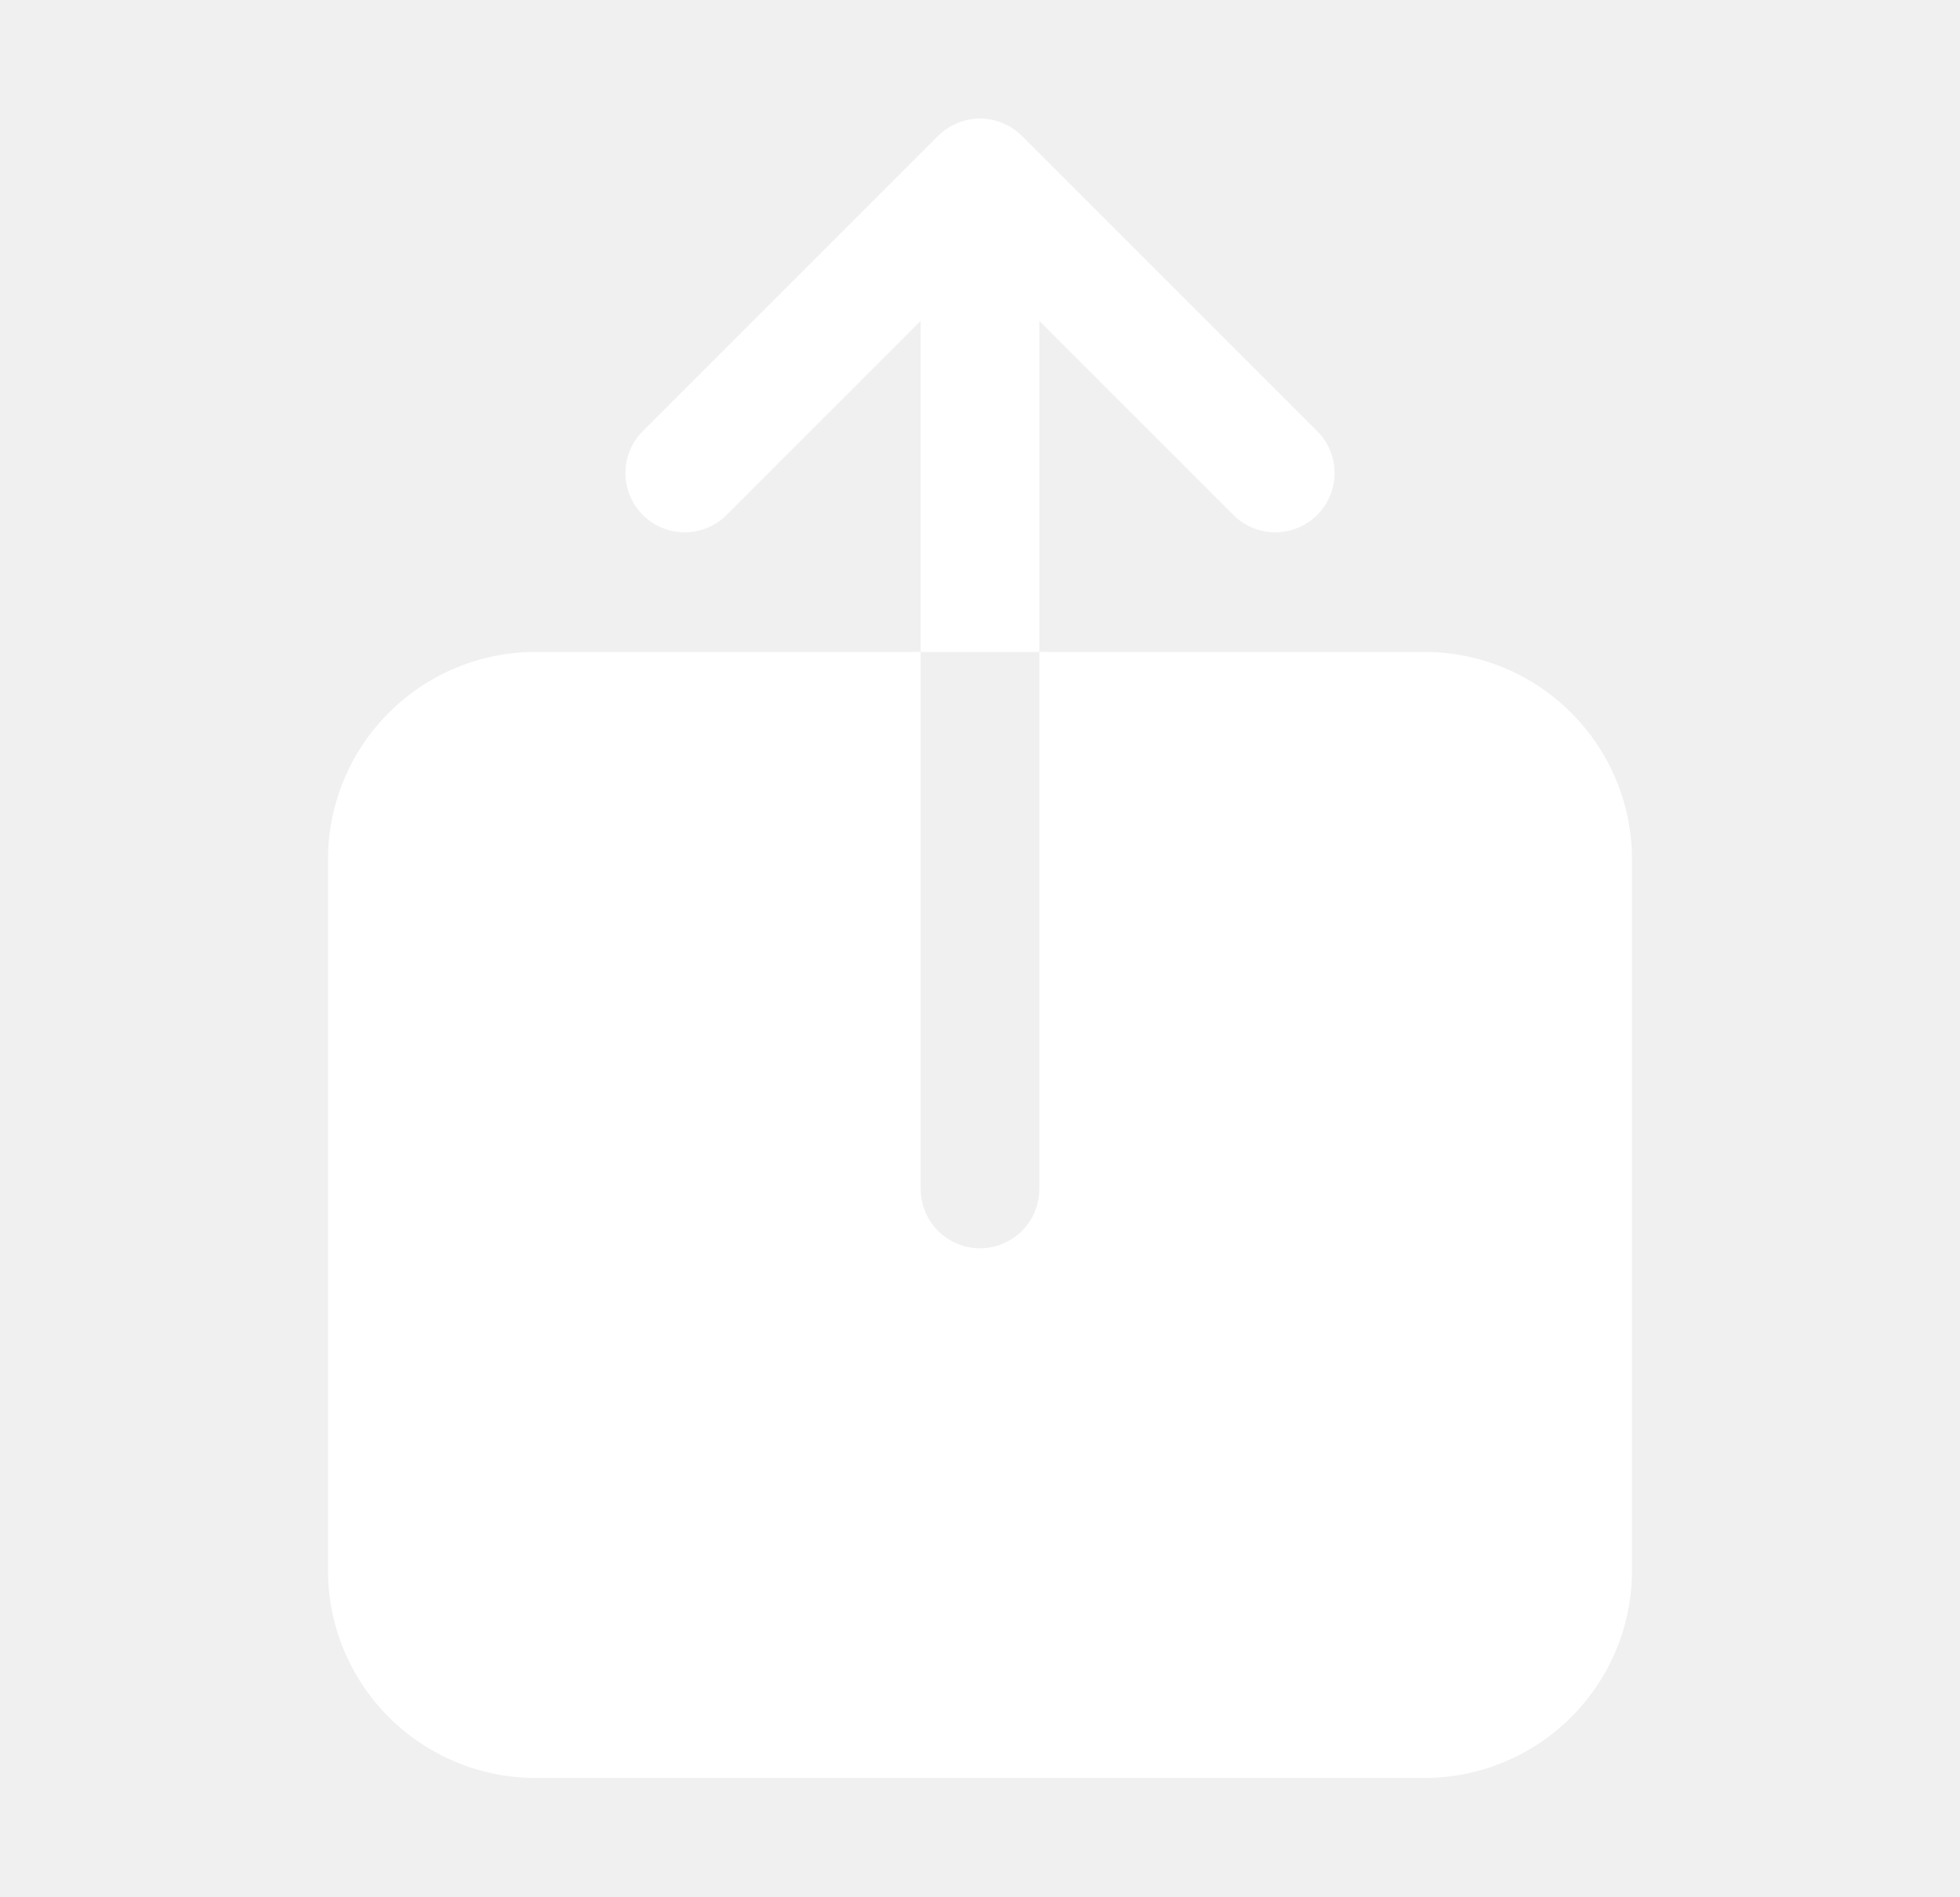
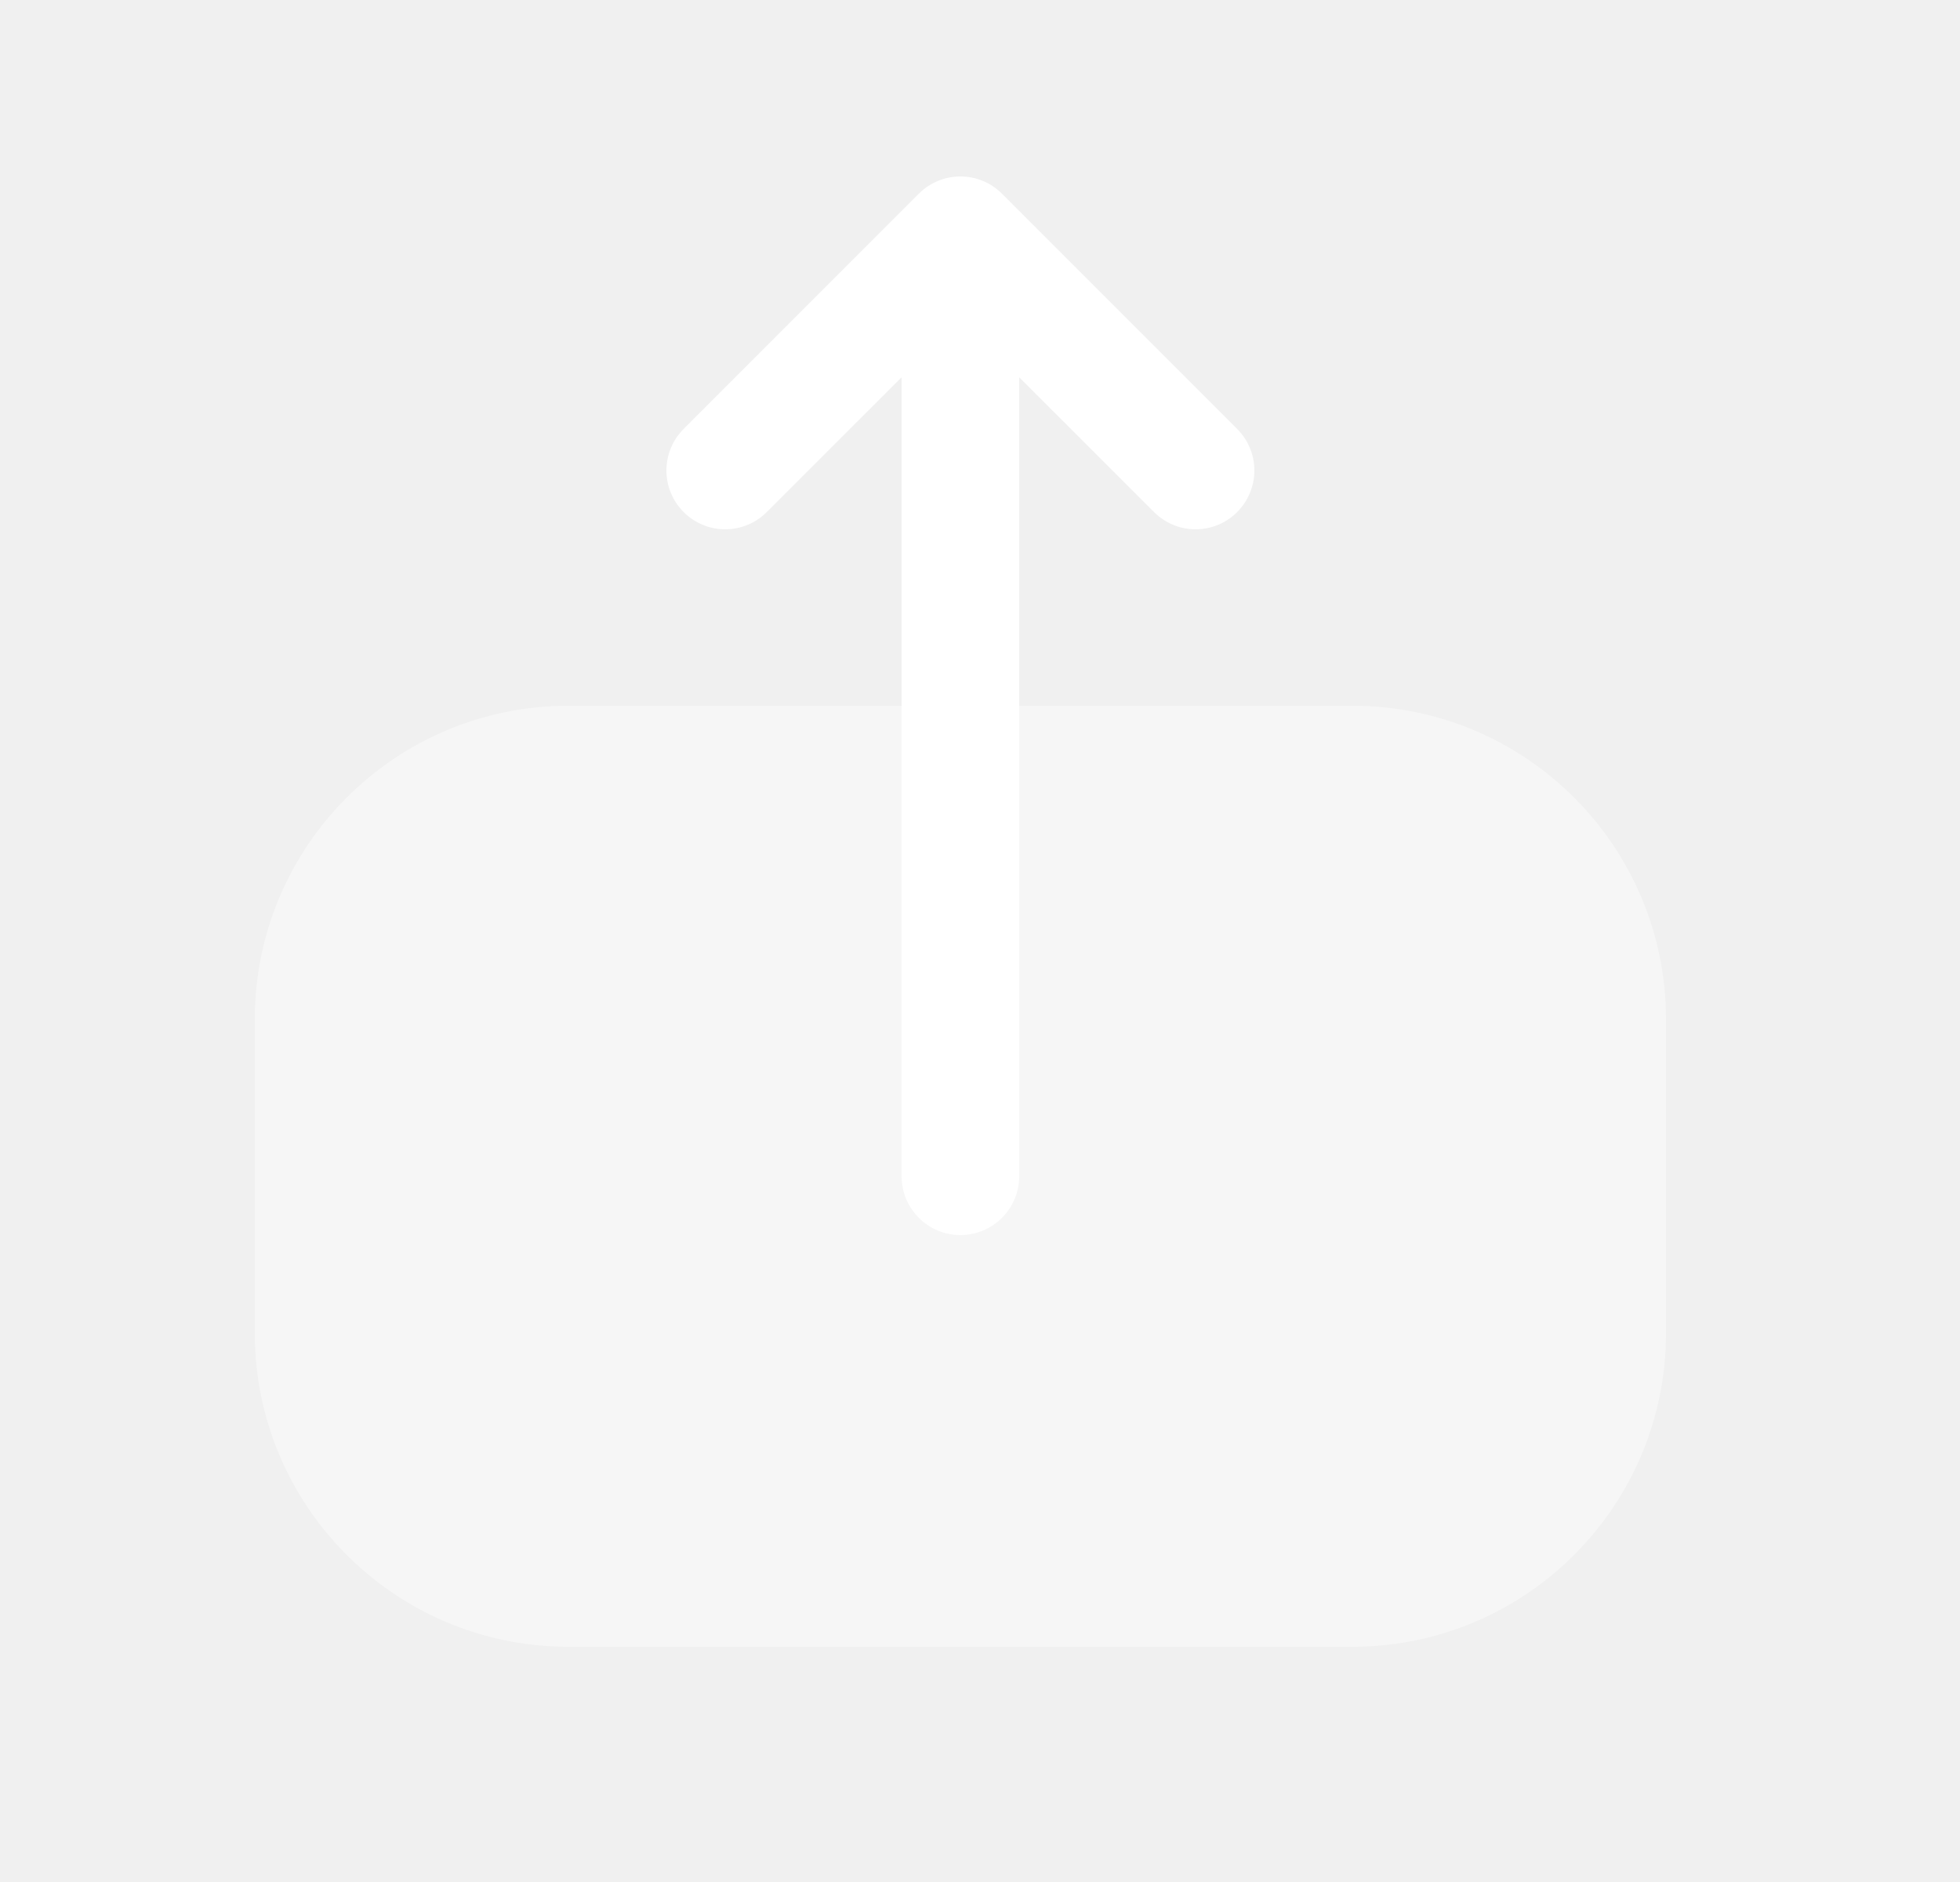
- <svg xmlns="http://www.w3.org/2000/svg" width="31" height="30" viewBox="0 0 31 30" fill="none">
-   <path d="M22.531 10.313H16.438V18.809C16.438 19.057 16.339 19.296 16.163 19.472C15.987 19.647 15.749 19.746 15.5 19.746C15.251 19.746 15.013 19.647 14.837 19.472C14.661 19.296 14.562 19.057 14.562 18.809V10.313H8.469C7.599 10.313 6.765 10.659 6.15 11.275C5.534 11.89 5.188 12.724 5.188 13.594V24.844C5.188 25.714 5.534 26.548 6.15 27.163C6.765 27.778 7.599 28.124 8.469 28.125H22.531C23.401 28.124 24.235 27.778 24.85 27.163C25.466 26.548 25.812 25.714 25.812 24.844V13.594C25.812 12.724 25.466 11.89 24.85 11.275C24.235 10.659 23.401 10.313 22.531 10.313ZM16.438 5.076L19.525 8.163C19.702 8.331 19.938 8.424 20.183 8.421C20.427 8.417 20.661 8.319 20.833 8.146C21.006 7.973 21.105 7.74 21.108 7.495C21.111 7.251 21.019 7.015 20.85 6.837L16.163 2.15C15.987 1.974 15.748 1.875 15.5 1.875C15.252 1.875 15.013 1.974 14.837 2.15L10.15 6.837C9.981 7.015 9.889 7.251 9.892 7.495C9.895 7.74 9.994 7.973 10.167 8.146C10.339 8.319 10.573 8.417 10.818 8.421C11.062 8.424 11.298 8.331 11.475 8.163L14.562 5.076V10.313H16.438V5.076Z" fill="white" />
+ <svg xmlns="http://www.w3.org/2000/svg" width="25" height="24" viewBox="0 0 25 24" fill="none">
+   <path opacity="0.4" d="M3.25 17L3.25 13C3.25 10.791 5.041 9 7.25 9L17.25 9C19.459 9 21.25 10.791 21.25 13L21.25 17C21.25 19.209 19.459 21 17.25 21L7.25 21C5.041 21 3.25 19.209 3.25 17Z" fill="white" />
+   <path fill-rule="evenodd" clip-rule="evenodd" d="M8.72 6.53C8.427 6.237 8.427 5.763 8.72 5.47L11.72 2.47C12.013 2.177 12.487 2.177 12.78 2.47L15.78 5.47C16.073 5.763 16.073 6.237 15.78 6.53C15.487 6.823 15.013 6.823 14.72 6.53L13 4.811L13 15C13 15.414 12.664 15.75 12.25 15.75C11.836 15.75 11.5 15.414 11.5 15L11.5 4.811L9.78 6.53C9.487 6.823 9.013 6.823 8.72 6.53Z" fill="white" />
</svg>
